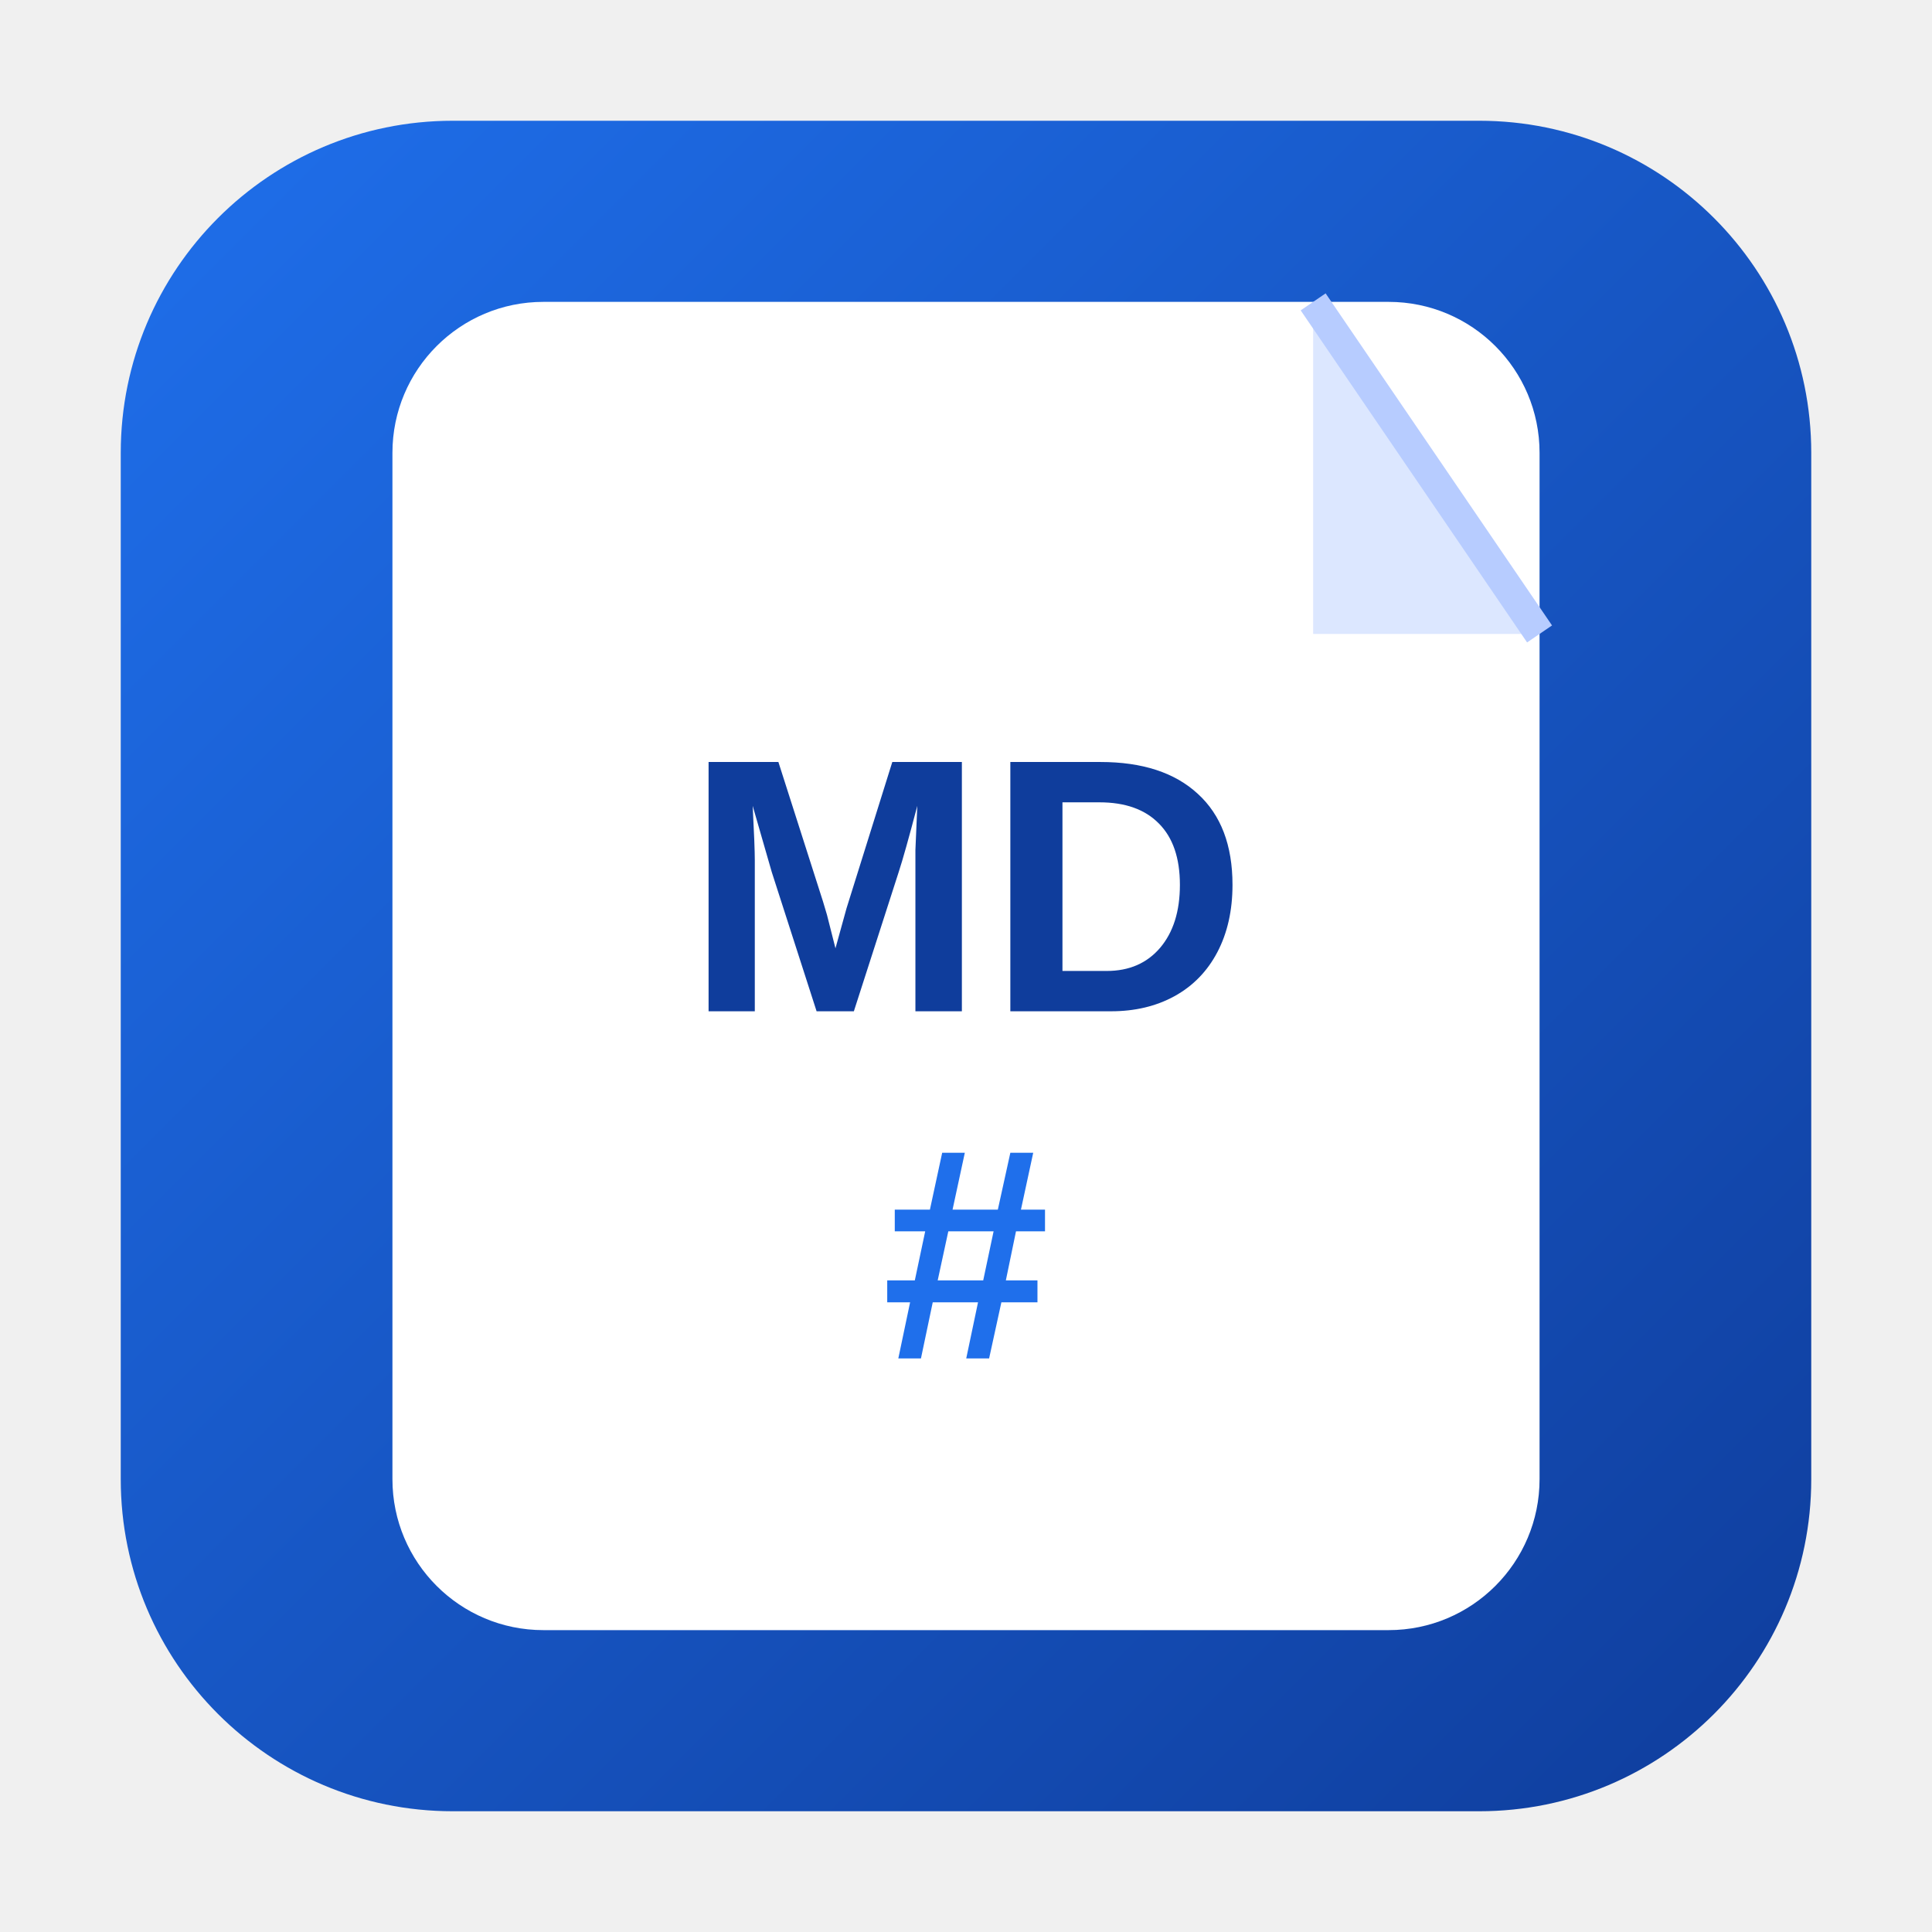
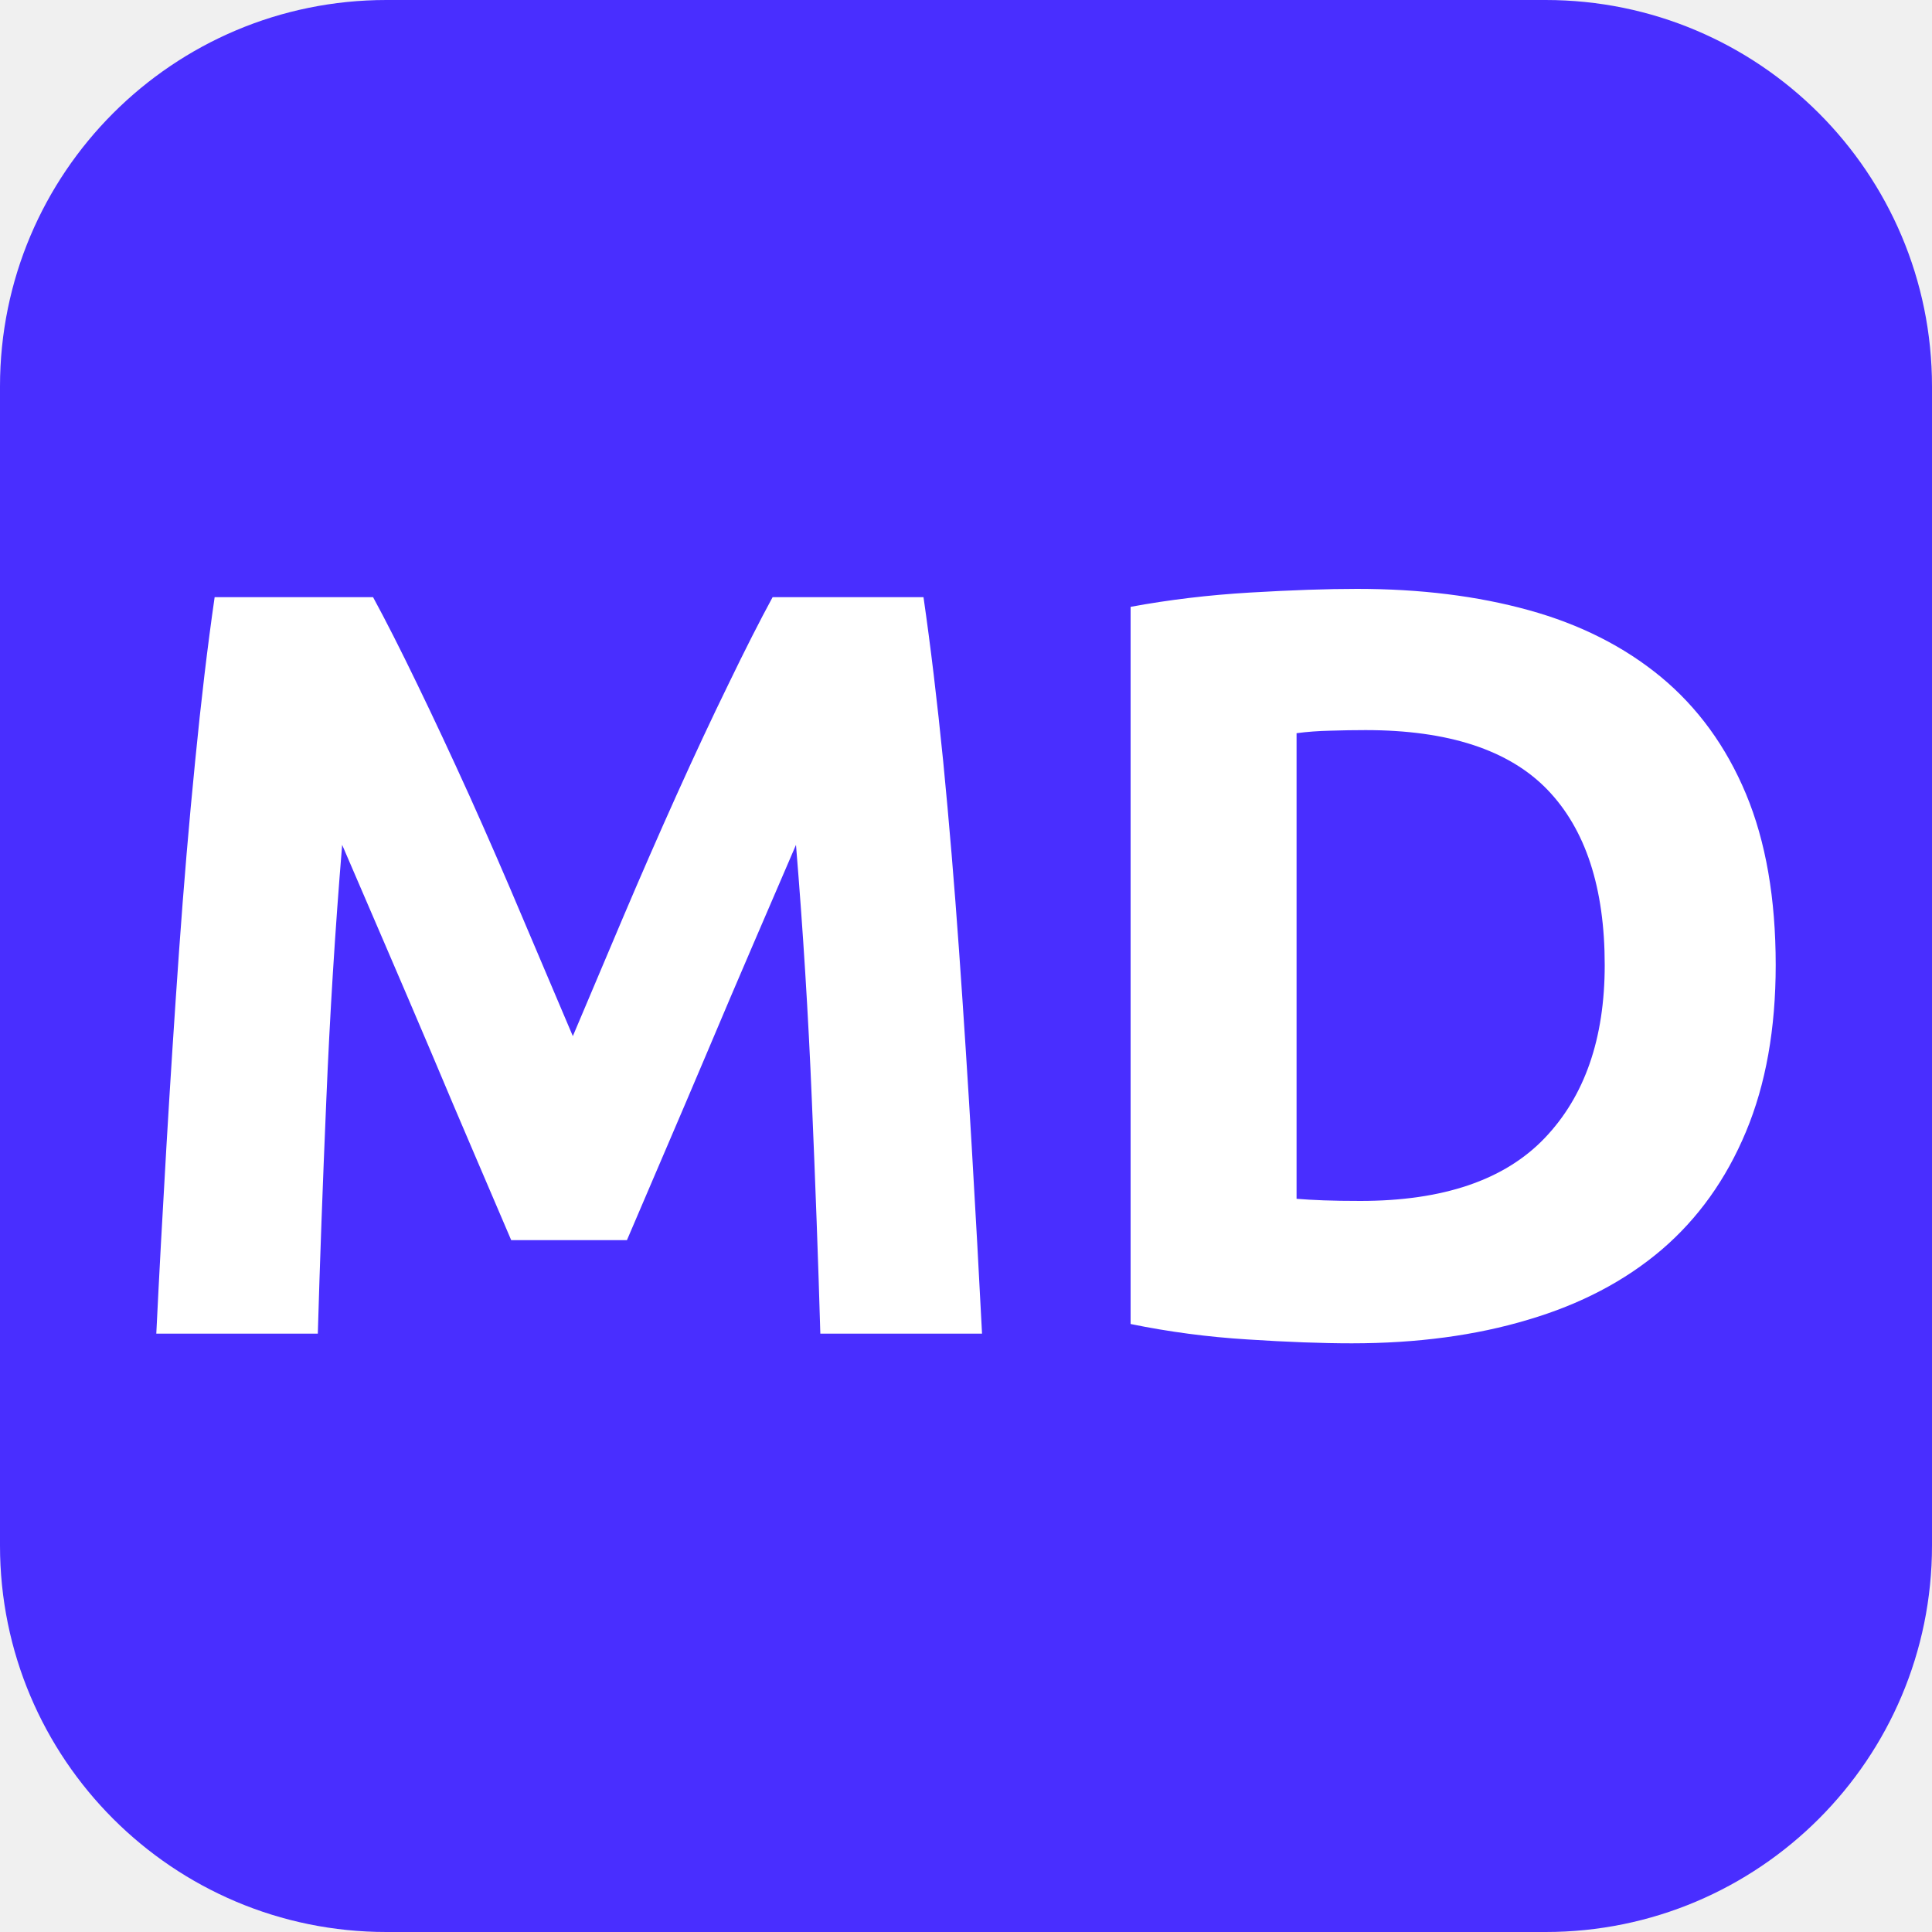
- <svg xmlns="http://www.w3.org/2000/svg" width="128" height="128" viewBox="0 0 128 128" role="img" aria-label="Markdown Export Icon">
-   <defs>
-     <linearGradient id="bg" x1="0" y1="0" x2="1" y2="1">
-       <stop offset="0%" stop-color="#1f6feb" />
-       <stop offset="100%" stop-color="#0f3d9c" />
-     </linearGradient>
-   </defs>
-   <rect x="8" y="8" width="112" height="112" rx="22" fill="url(#bg)" />
-   <rect x="26" y="20" width="76" height="88" rx="10" fill="#ffffff" />
-   <path d="M87 20v22h15" fill="#dce7ff" />
-   <path d="M87 20l15 22" stroke="#b7ccff" stroke-width="2" fill="none" />
-   <text x="64" y="67" text-anchor="middle" font-family="Segoe UI, Arial, sans-serif" font-size="24" font-weight="700" fill="#0f3d9c">MD
-     </text>
-   <text x="64" y="90" text-anchor="middle" font-family="Segoe UI, Arial, sans-serif" font-size="20" font-weight="700" fill="#1f6feb">#
-     </text>
+ <svg xmlns="http://www.w3.org/2000/svg" width="256" height="256" viewBox="0 0 100 100">
+   <rect width="100" height="100" rx="20" fill="#492eff" />
+   <path fill="#fff" d="M11.11 30.91L19.31 30.91Q20.30 32.73 21.59 35.40Q22.88 38.06 24.29 41.17Q25.69 44.28 27.06 47.53Q28.44 50.77 29.65 53.63L29.65 53.63Q30.86 50.77 32.23 47.53Q33.61 44.28 35.01 41.17Q36.41 38.06 37.71 35.40Q39 32.73 39.99 30.91L39.99 30.91L47.80 30.91Q48.35 34.71 48.82 39.41Q49.28 44.12 49.64 49.20Q50 54.29 50.30 59.41Q50.60 64.52 50.83 69.03L50.83 69.03L42.46 69.03Q42.30 63.48 42.02 56.93Q41.75 50.39 41.20 43.73L41.20 43.73Q40.21 46.04 39 48.84Q37.79 51.65 36.61 54.45Q35.42 57.26 34.32 59.82Q33.22 62.38 32.45 64.19L32.45 64.19L26.46 64.19Q25.69 62.38 24.59 59.82Q23.49 57.26 22.31 54.45Q21.12 51.65 19.91 48.84Q18.70 46.04 17.71 43.73L17.71 43.73Q17.16 50.39 16.89 56.93Q16.61 63.48 16.45 69.03L16.45 69.03L8.09 69.03Q8.31 64.52 8.61 59.41Q8.91 54.29 9.27 49.20Q9.63 44.12 10.10 39.41Q10.56 34.71 11.11 30.91L11.11 30.91ZM67.11 37.95L67.11 62.05Q67.71 62.10 68.51 62.13Q69.31 62.16 70.41 62.16L70.41 62.16Q76.84 62.16 79.95 58.91Q83.06 55.66 83.06 49.95L83.06 49.95Q83.06 43.95 80.09 40.87Q77.11 37.79 70.68 37.79L70.68 37.79Q69.80 37.79 68.86 37.82Q67.93 37.84 67.11 37.95L67.11 37.95ZM91.91 49.95L91.91 49.95Q91.91 54.90 90.37 58.58Q88.83 62.27 86.00 64.69Q83.16 67.11 79.09 68.31Q75.03 69.53 69.97 69.53L69.97 69.53Q67.66 69.53 64.58 69.33Q61.49 69.14 58.52 68.53L58.52 68.53L58.52 31.41Q61.49 30.86 64.71 30.67Q67.93 30.48 70.24 30.48L70.24 30.48Q75.14 30.48 79.12 31.58Q83.11 32.68 85.97 35.04Q88.83 37.41 90.37 41.09Q91.91 44.78 91.91 49.95Z" />
</svg>
